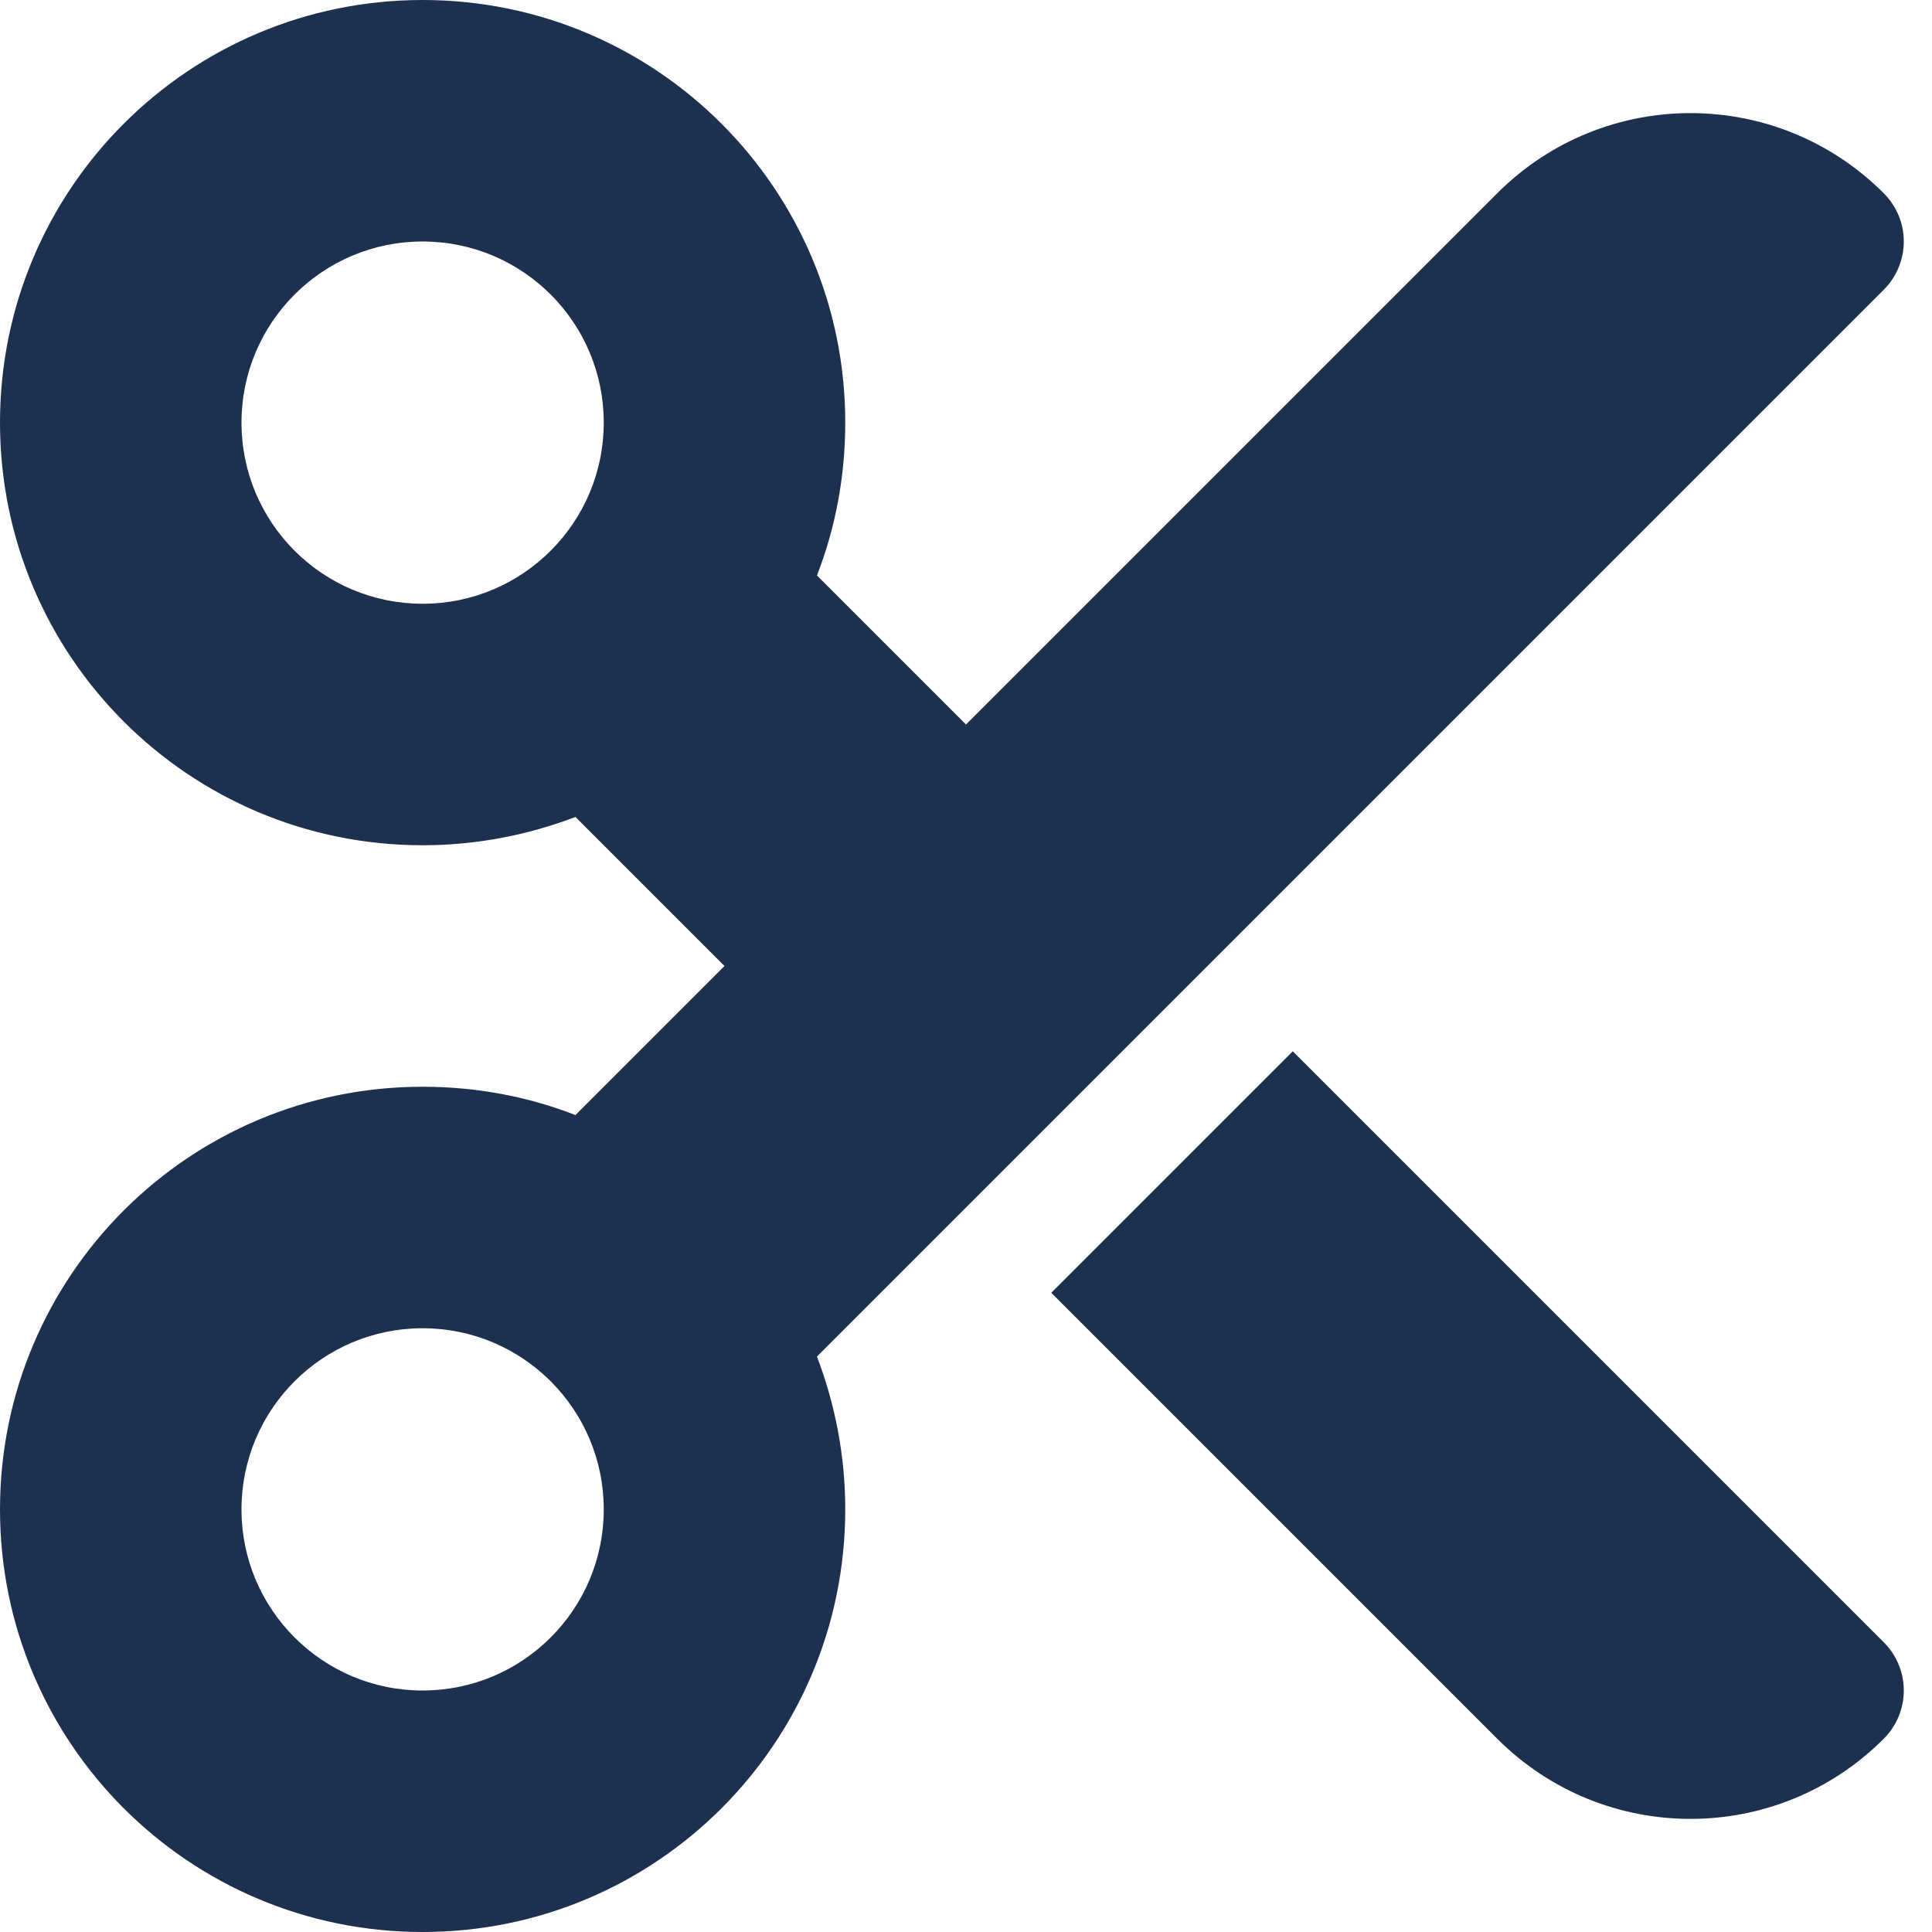
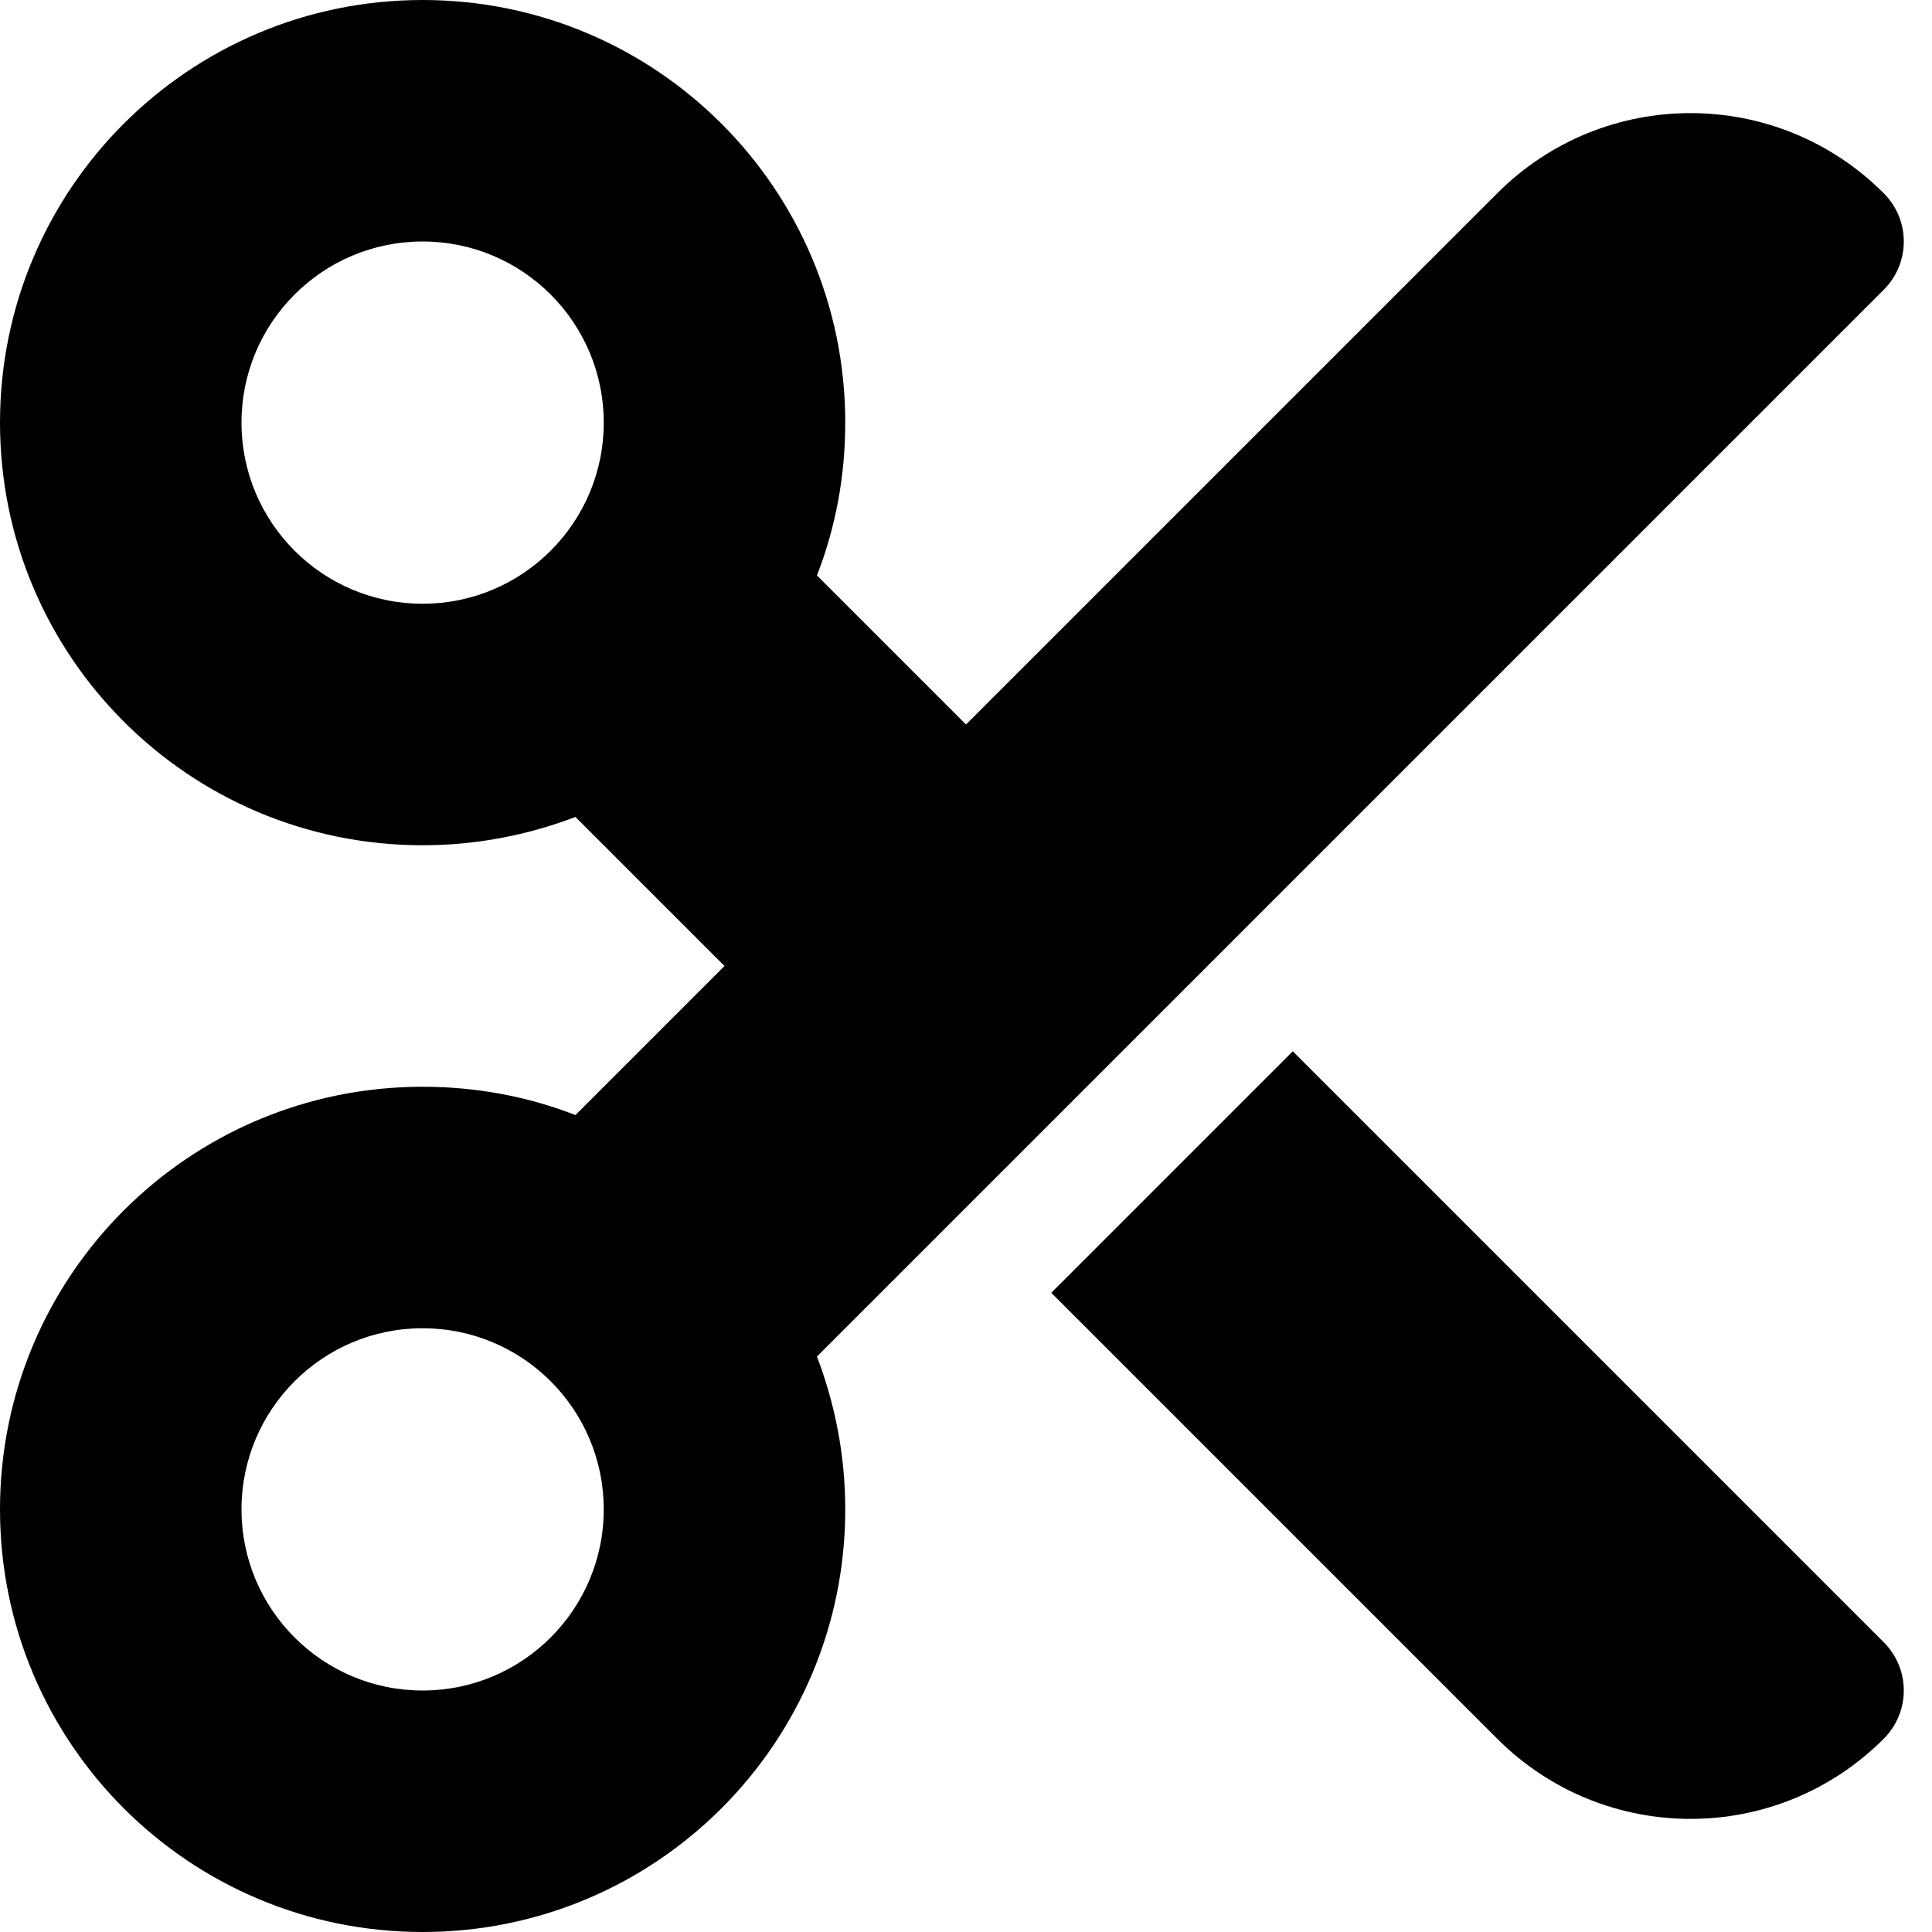
- <svg xmlns="http://www.w3.org/2000/svg" height="20" width="20" viewBox="0 0 512 512">
-   <path opacity="1" fill="#1E3050" d="M256 192l-39.5-39.5c4.9-12.6 7.5-26.2 7.5-40.5C224 50.1 173.9 0 112 0S0 50.1 0 112s50.1 112 112 112c14.3 0 27.9-2.7 40.5-7.5L192 256l-39.5 39.5c-12.6-4.9-26.2-7.5-40.5-7.5C50.1 288 0 338.1 0 400s50.1 112 112 112s112-50.1 112-112c0-14.3-2.7-27.9-7.5-40.5L499.2 76.8c7.1-7.1 7.1-18.5 0-25.6c-28.3-28.3-74.1-28.3-102.4 0L256 192zm22.6 150.6L396.8 460.8c28.3 28.3 74.1 28.3 102.4 0c7.1-7.1 7.1-18.5 0-25.6L342.6 278.6l-64 64zM64 112a48 48 0 1 1 96 0 48 48 0 1 1 -96 0zm48 240a48 48 0 1 1 0 96 48 48 0 1 1 0-96z" />
+ <svg xmlns="http://www.w3.org/2000/svg" viewBox="0 0 512 512">
+   <path opacity="1" fill="#000000" d="M256 192l-39.5-39.5c4.9-12.6 7.5-26.2 7.5-40.5C224 50.1 173.9 0 112 0S0 50.1 0 112s50.1 112 112 112c14.3 0 27.9-2.7 40.5-7.5L192 256l-39.5 39.5c-12.6-4.9-26.2-7.5-40.5-7.5C50.1 288 0 338.1 0 400s50.1 112 112 112s112-50.1 112-112c0-14.3-2.7-27.9-7.5-40.5L499.2 76.8c7.1-7.1 7.1-18.5 0-25.6c-28.3-28.3-74.1-28.3-102.4 0L256 192zm22.6 150.6L396.8 460.8c28.3 28.3 74.1 28.3 102.4 0c7.1-7.1 7.1-18.5 0-25.6L342.6 278.6l-64 64zM64 112a48 48 0 1 1 96 0 48 48 0 1 1 -96 0zm48 240a48 48 0 1 1 0 96 48 48 0 1 1 0-96z" />
</svg>
